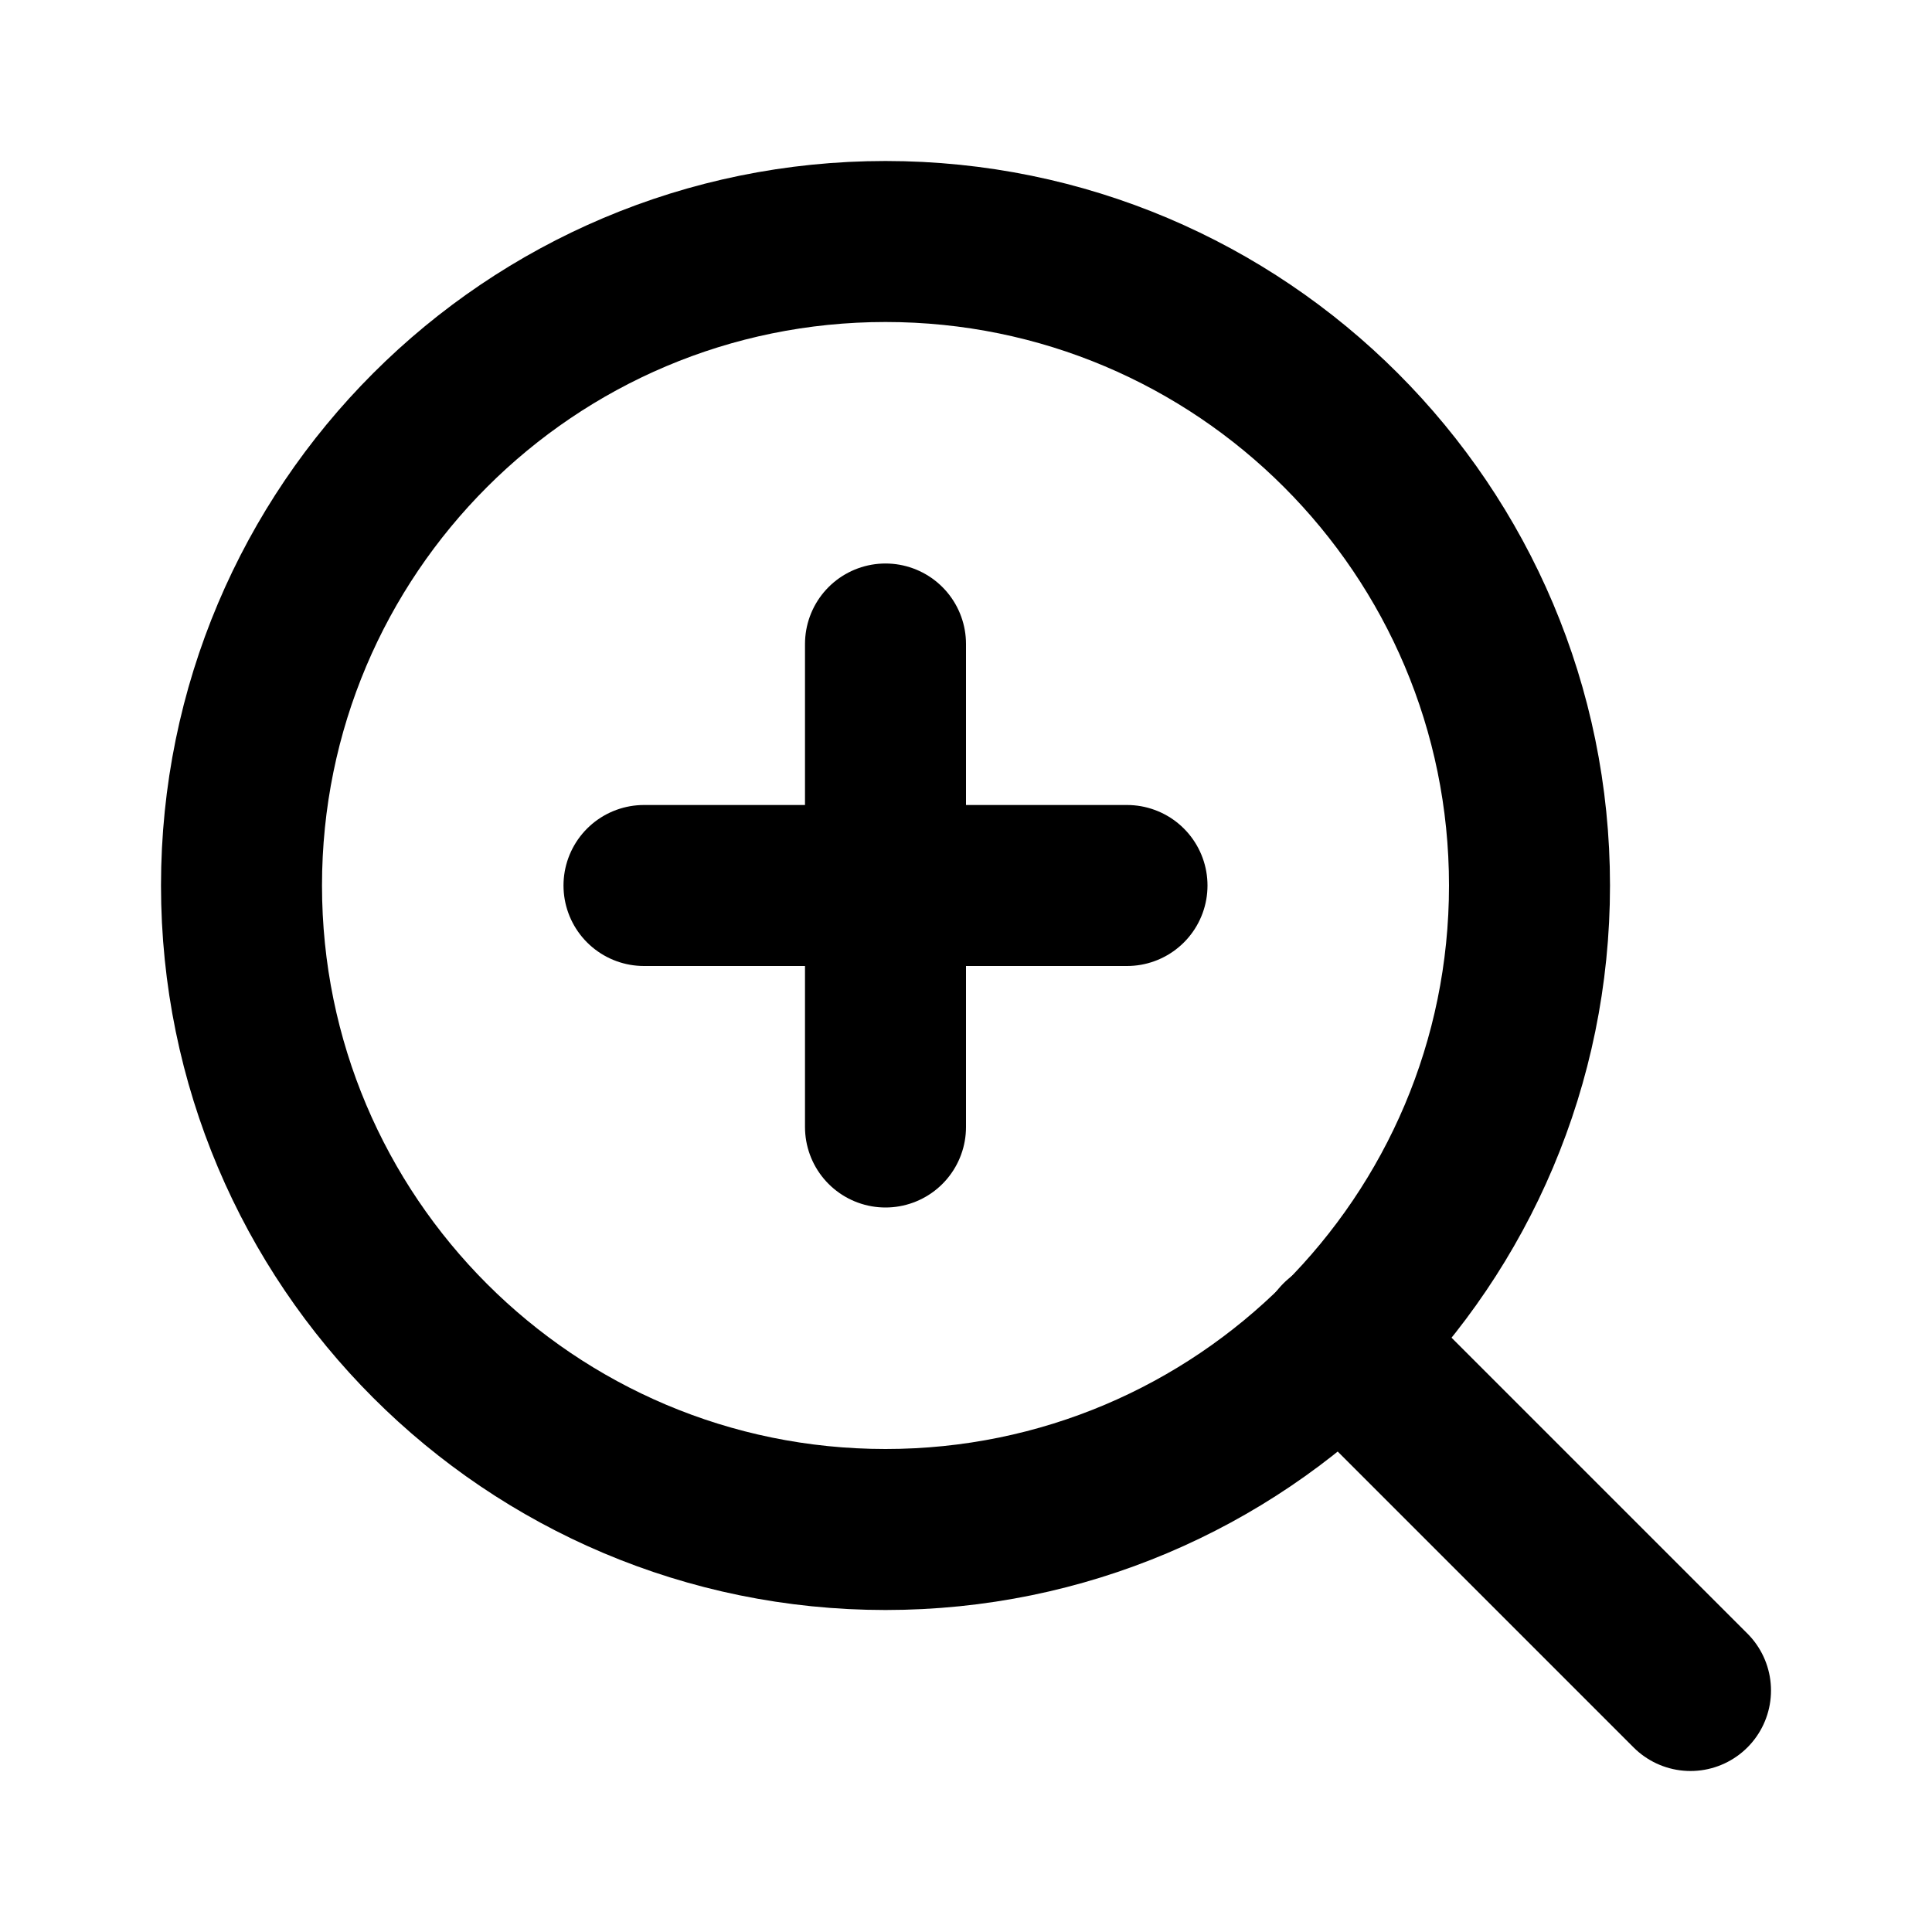
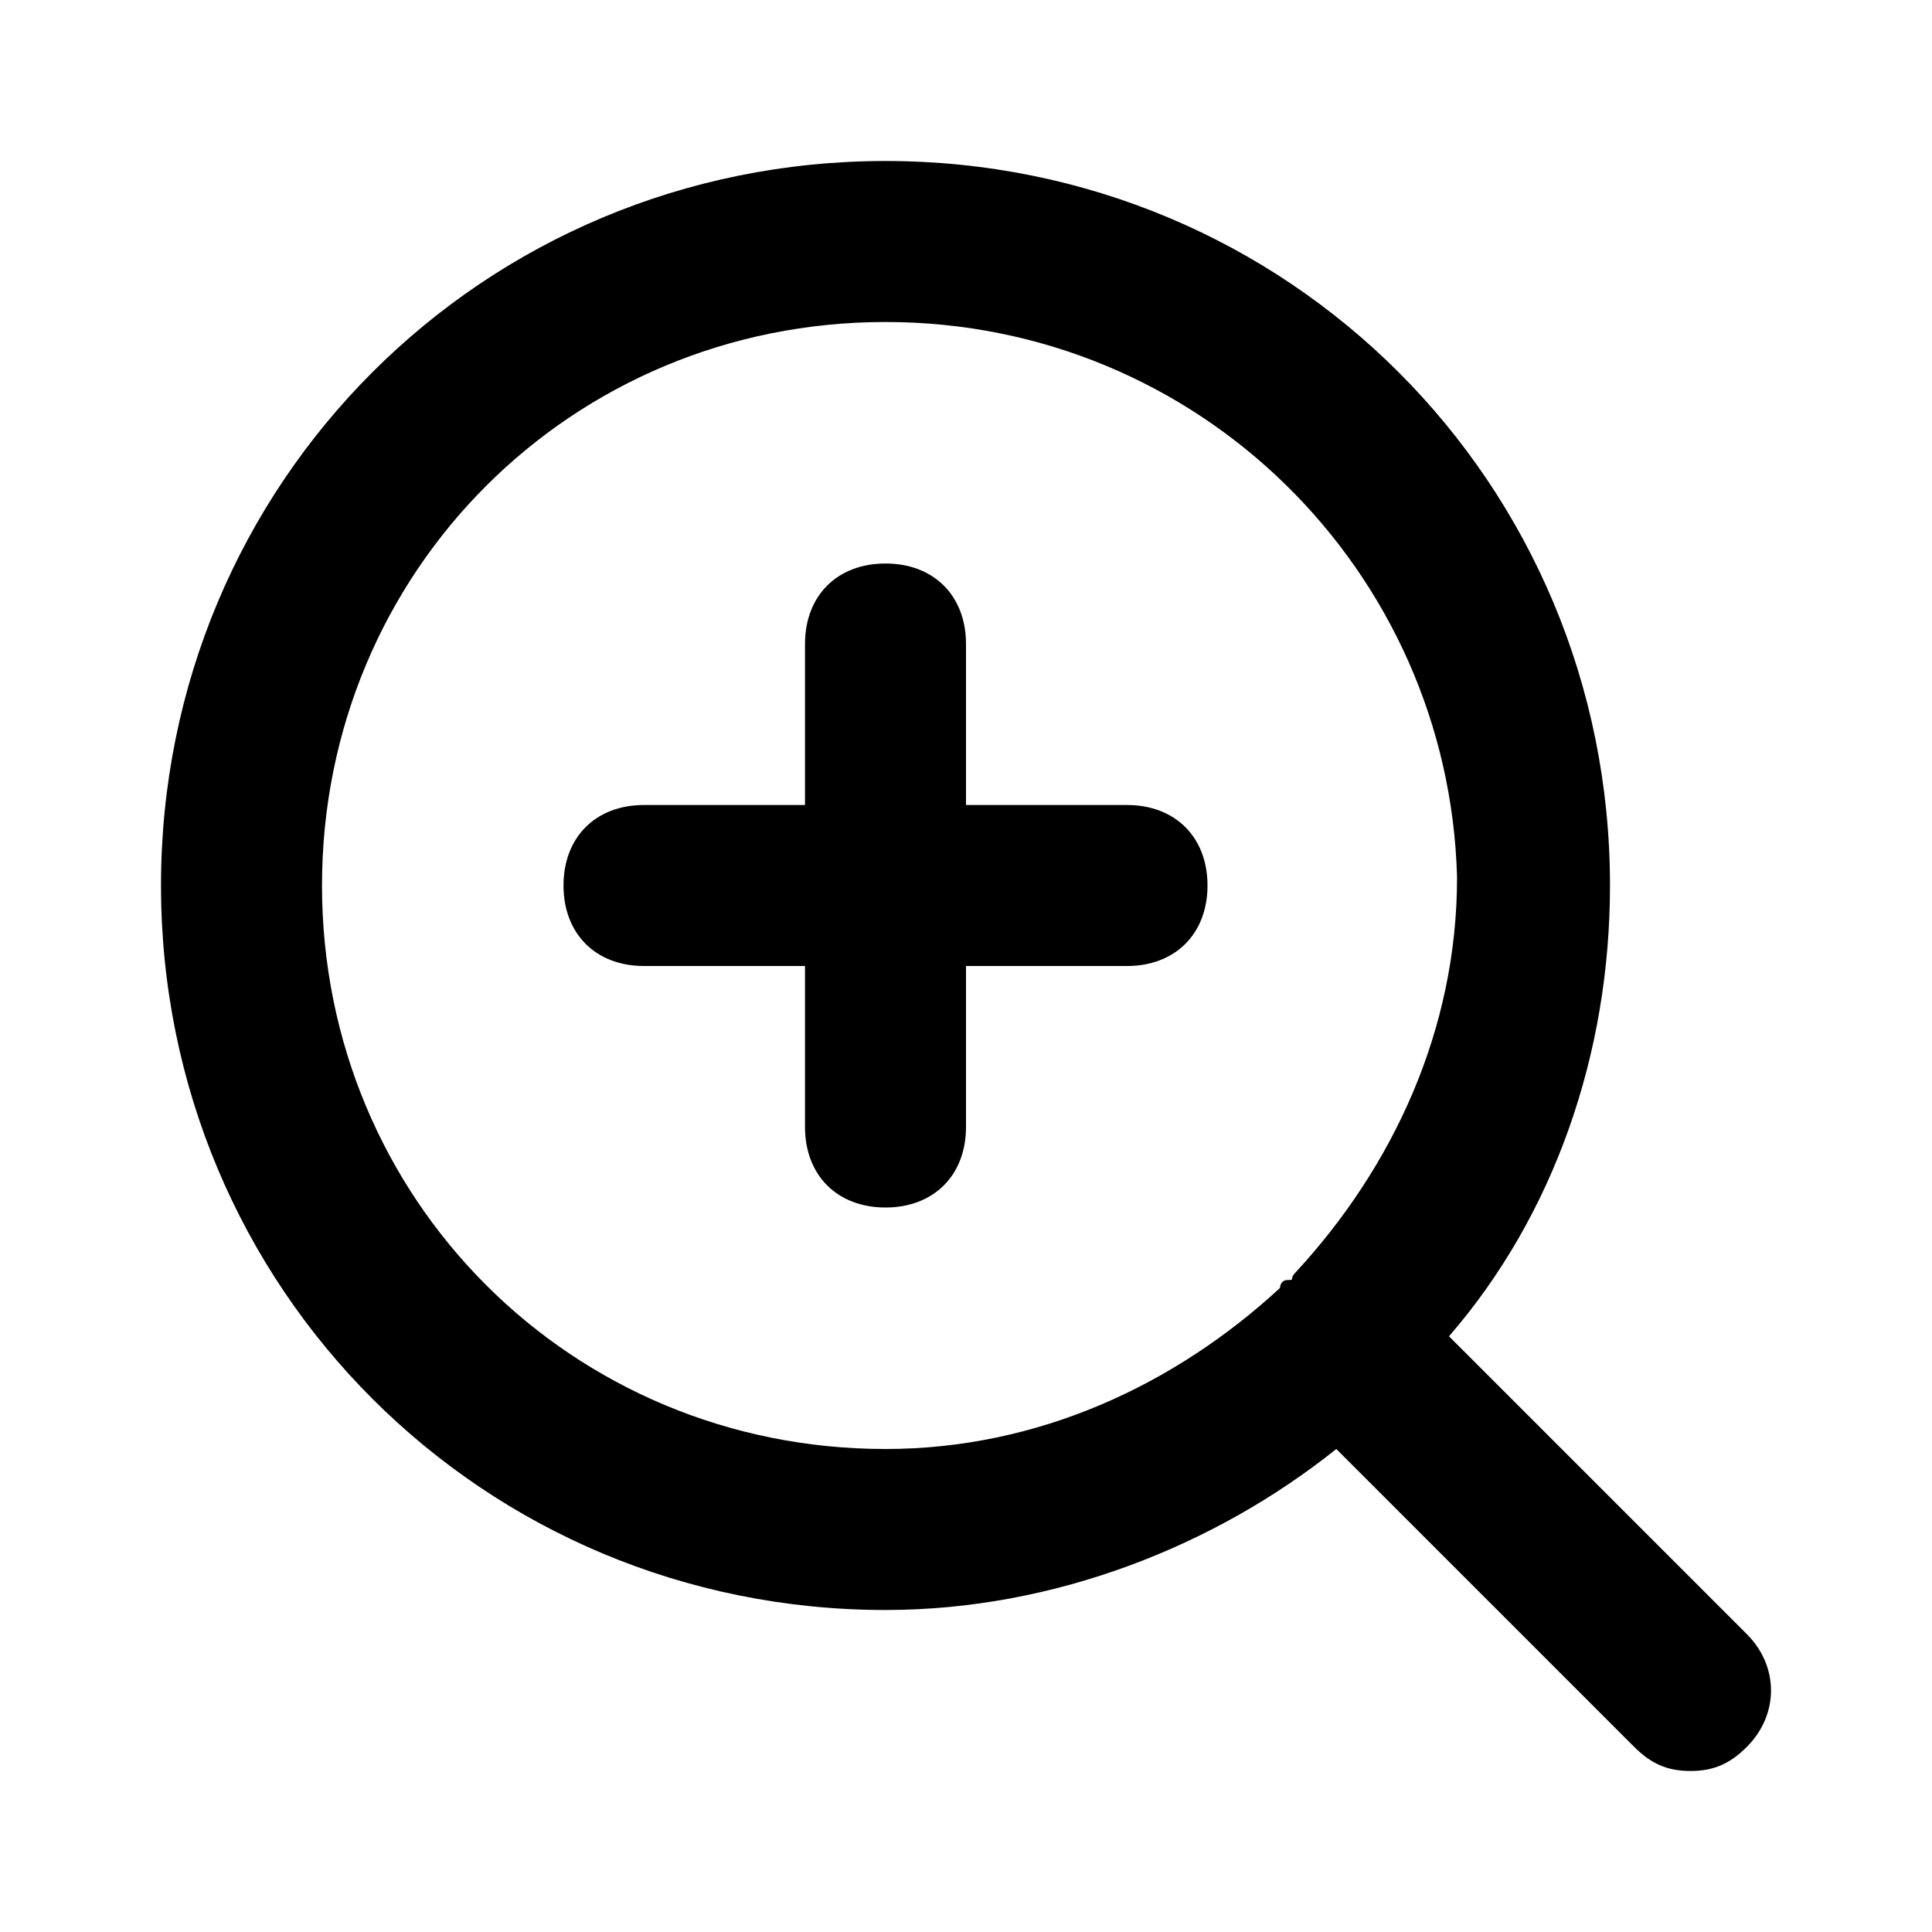
- <svg xmlns="http://www.w3.org/2000/svg" width="24" height="24" viewBox="0 0 24 24" fill="none" stroke="currentColor" stroke-width="2" stroke-linecap="round" stroke-linejoin="round">
-   <circle cx="11" cy="11" r="8" />
-   <line x1="21" y1="21" x2="16.65" y2="16.65" />
-   <line x1="11" y1="8" x2="11" y2="14" />
-   <line x1="8" y1="11" x2="14" y2="11" />
+ <svg xmlns="http://www.w3.org/2000/svg" viewBox="0 0 24 24">
+   <path d="M21 22c-.3 0-.5-.1-.7-.3L16.6 18c-1.5 1.2-3.5 2-5.6 2-5 0-9-4-9-9s4-9 9-9 9 4 9 9c0 2.1-.7 4.1-2 5.6l3.7 3.7c.4.4.4 1 0 1.4-.2.2-.4.3-.7.3zM11 4c-3.9 0-7 3.1-7 7s3.1 7 7 7c1.9 0 3.6-.8 4.9-2 0 0 0-.1.1-.1s0 0 .1-.1c1.2-1.3 2-3 2-4.9C18 7.1 14.9 4 11 4zm0 11c-.6 0-1-.4-1-1v-2H8c-.6 0-1-.4-1-1s.4-1 1-1h2V8c0-.6.4-1 1-1s1 .4 1 1v2h2c.6 0 1 .4 1 1s-.4 1-1 1h-2v2c0 .6-.4 1-1 1z" />
</svg>
